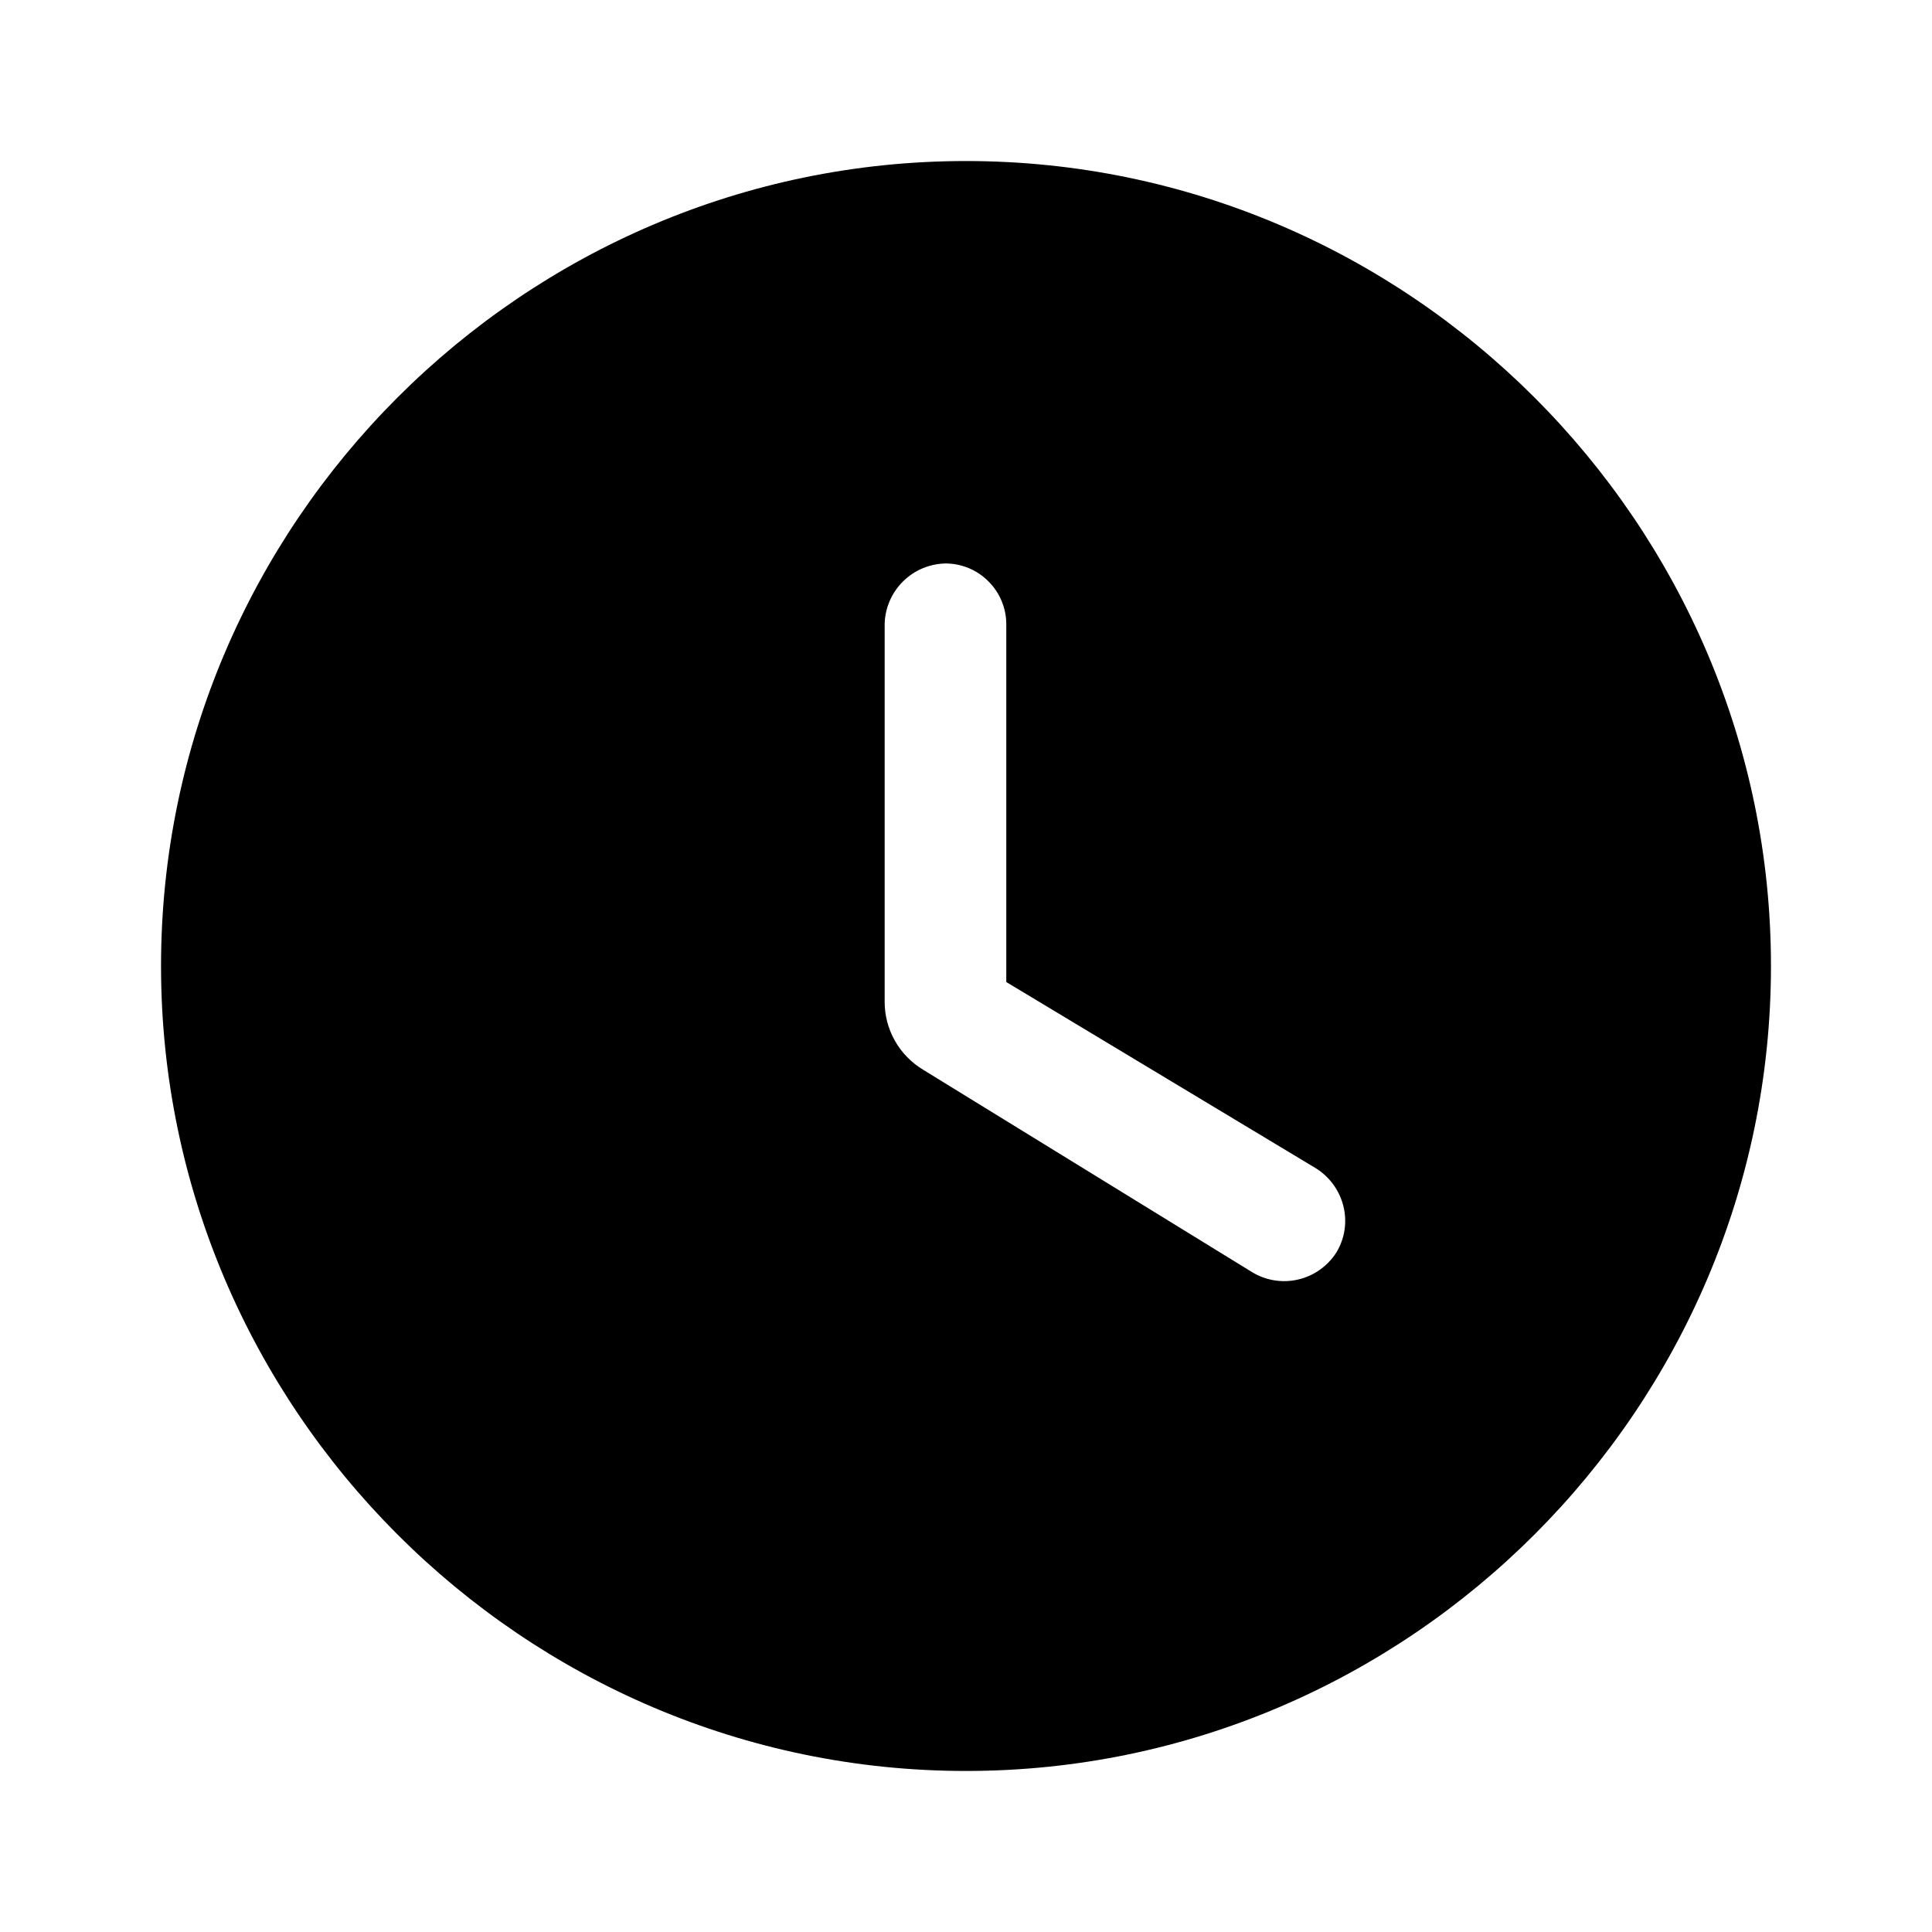
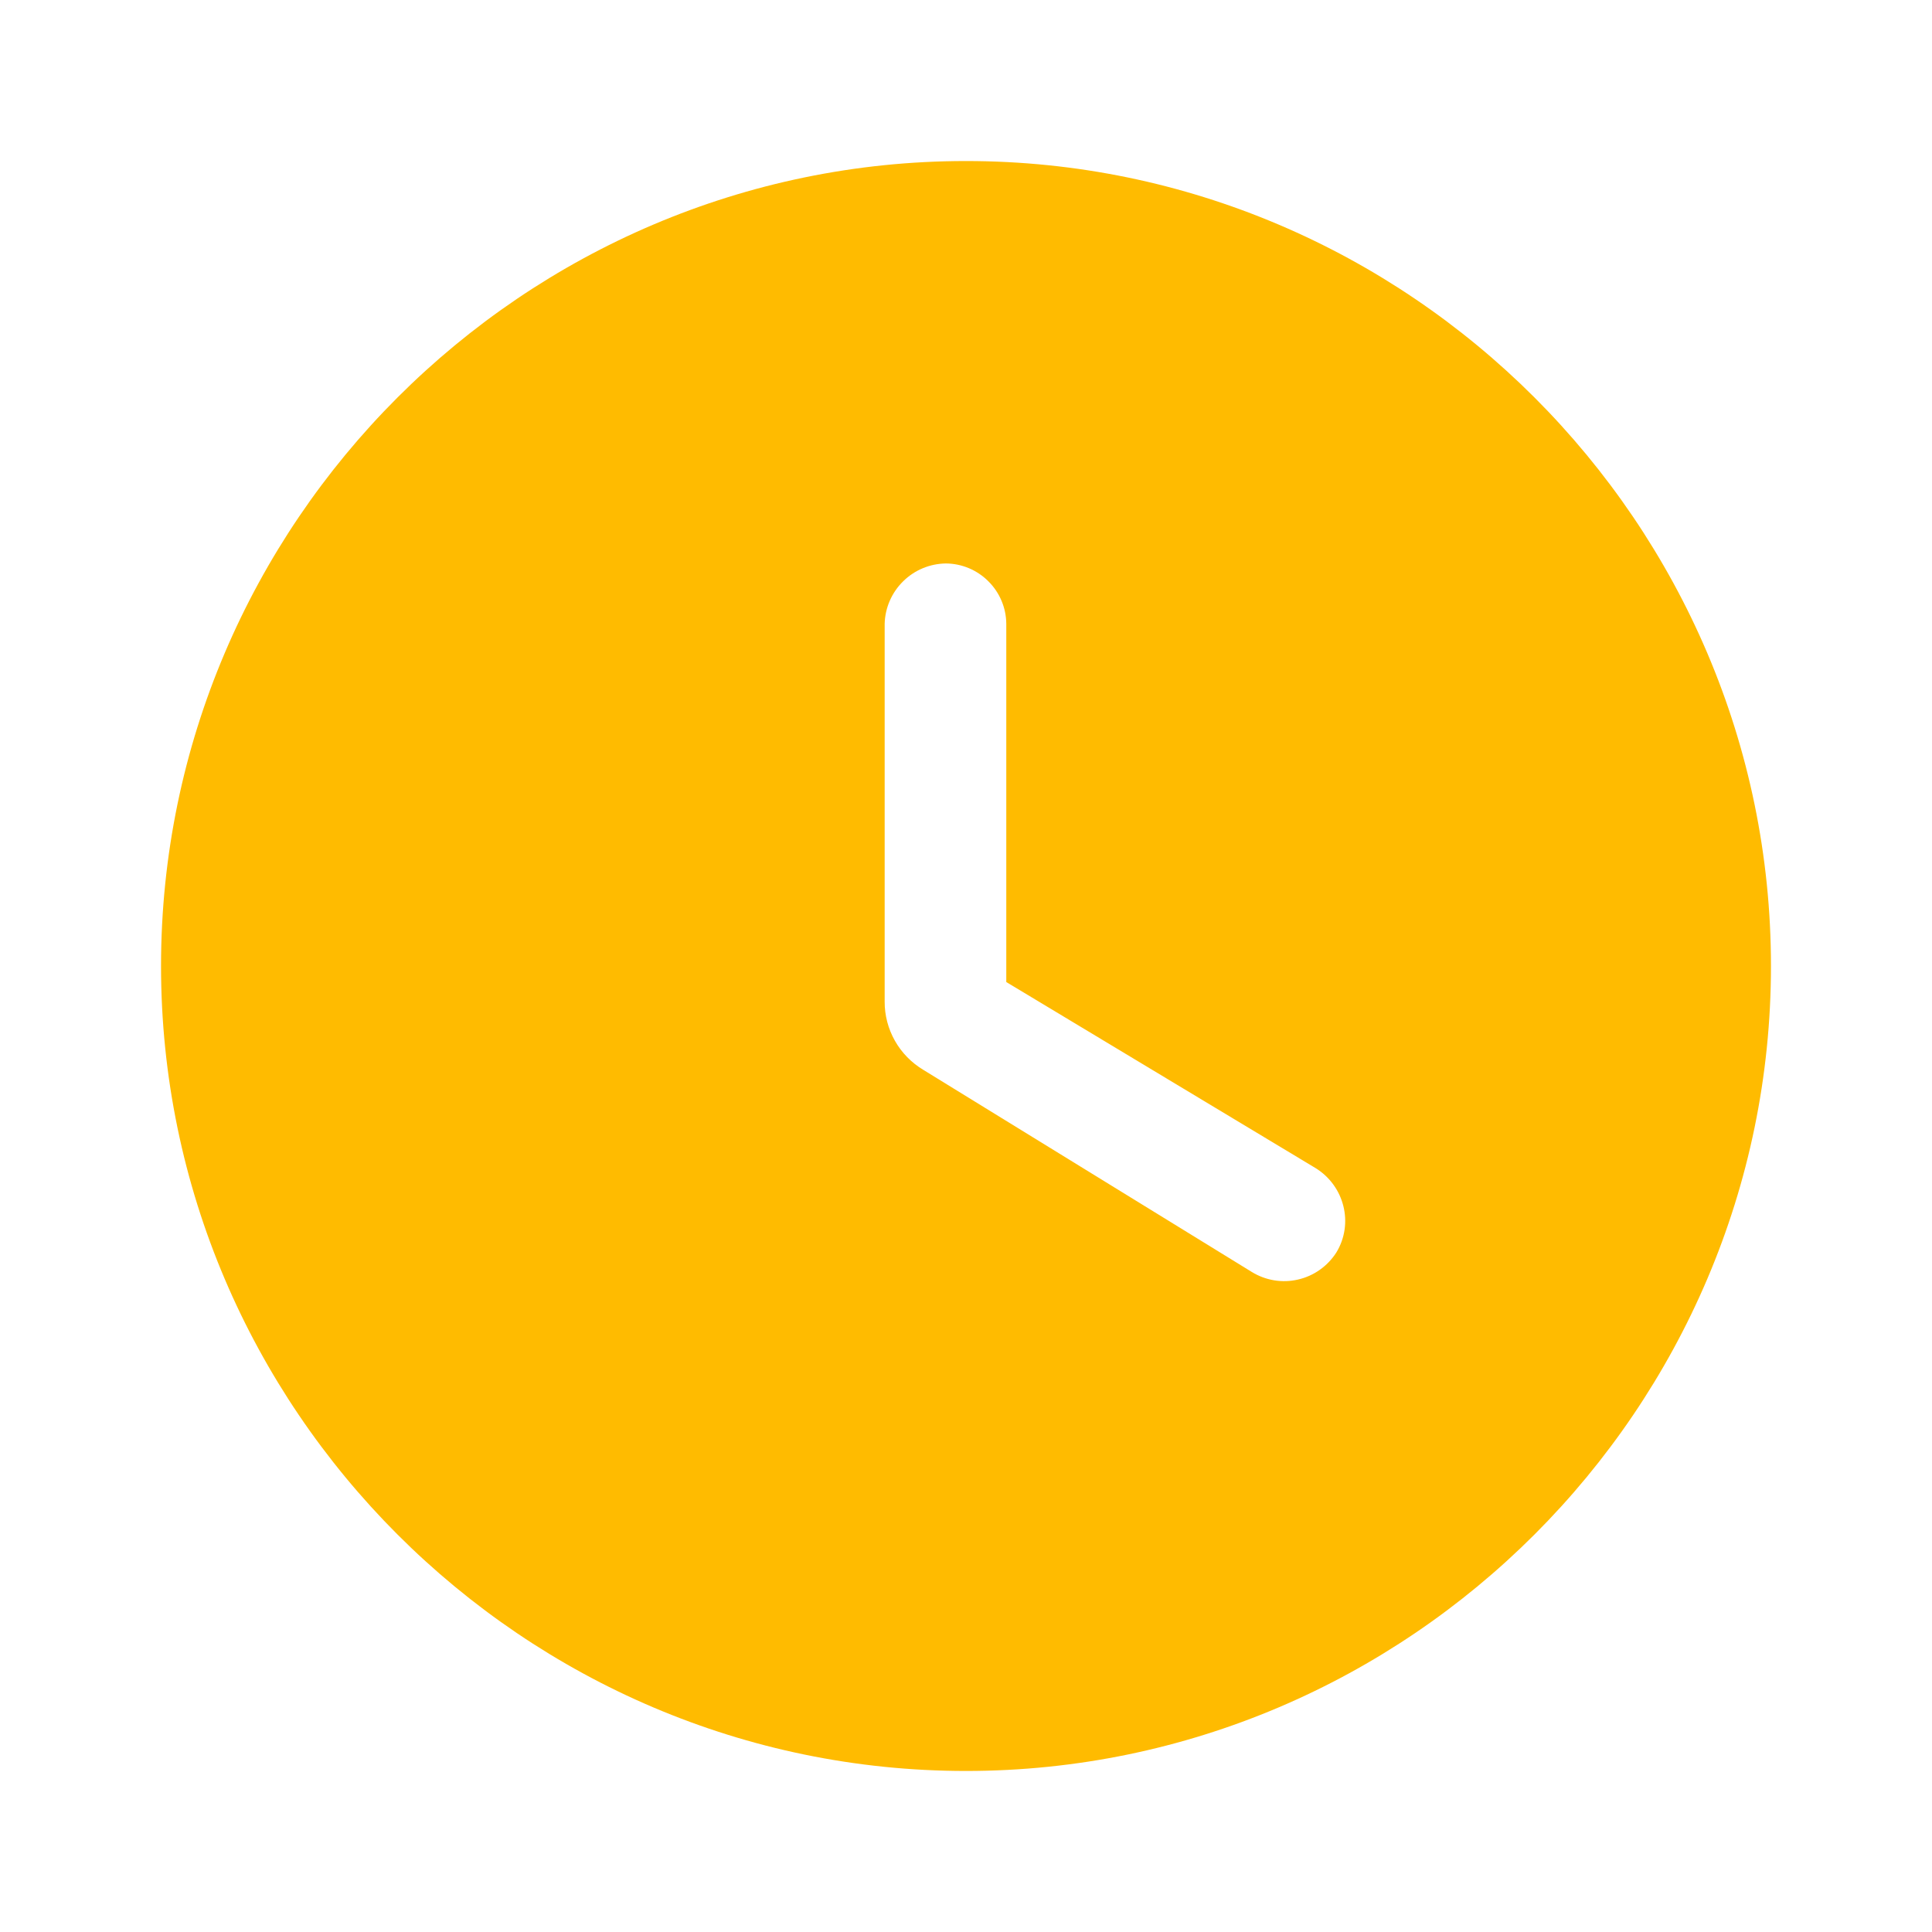
<svg xmlns="http://www.w3.org/2000/svg" width="20" height="20" viewBox="0 0 20 20" fill="none">
-   <path d="M10 1.667C5.417 1.667 1.667 5.417 1.667 10C1.667 14.583 5.417 18.333 10 18.333C14.583 18.333 18.333 14.583 18.333 10C18.333 5.417 14.583 1.667 10 1.667ZM12.958 13.167L9.558 11.075C9.436 11.002 9.334 10.898 9.264 10.774C9.194 10.65 9.157 10.51 9.158 10.367V6.458C9.162 6.292 9.231 6.134 9.349 6.018C9.467 5.901 9.626 5.835 9.792 5.833C9.957 5.834 10.116 5.901 10.232 6.018C10.349 6.134 10.416 6.293 10.417 6.458V10.166L13.617 12.091C13.917 12.275 14.017 12.666 13.833 12.967C13.742 13.108 13.6 13.209 13.436 13.246C13.273 13.284 13.101 13.255 12.958 13.167Z" fill="black" />
+   <path d="M10 1.667C5.417 1.667 1.667 5.417 1.667 10C1.667 14.583 5.417 18.333 10 18.333C14.583 18.333 18.333 14.583 18.333 10C18.333 5.417 14.583 1.667 10 1.667ZM12.958 13.167L9.558 11.075C9.436 11.002 9.334 10.898 9.264 10.774C9.194 10.65 9.157 10.51 9.158 10.367V6.458C9.162 6.292 9.231 6.134 9.349 6.018C9.467 5.901 9.626 5.835 9.792 5.833C9.957 5.834 10.116 5.901 10.232 6.018C10.349 6.134 10.416 6.293 10.417 6.458V10.166L13.617 12.091C13.917 12.275 14.017 12.666 13.833 12.967C13.742 13.108 13.6 13.209 13.436 13.246C13.273 13.284 13.101 13.255 12.958 13.167Z" fill="#ffbb00" />
</svg>
